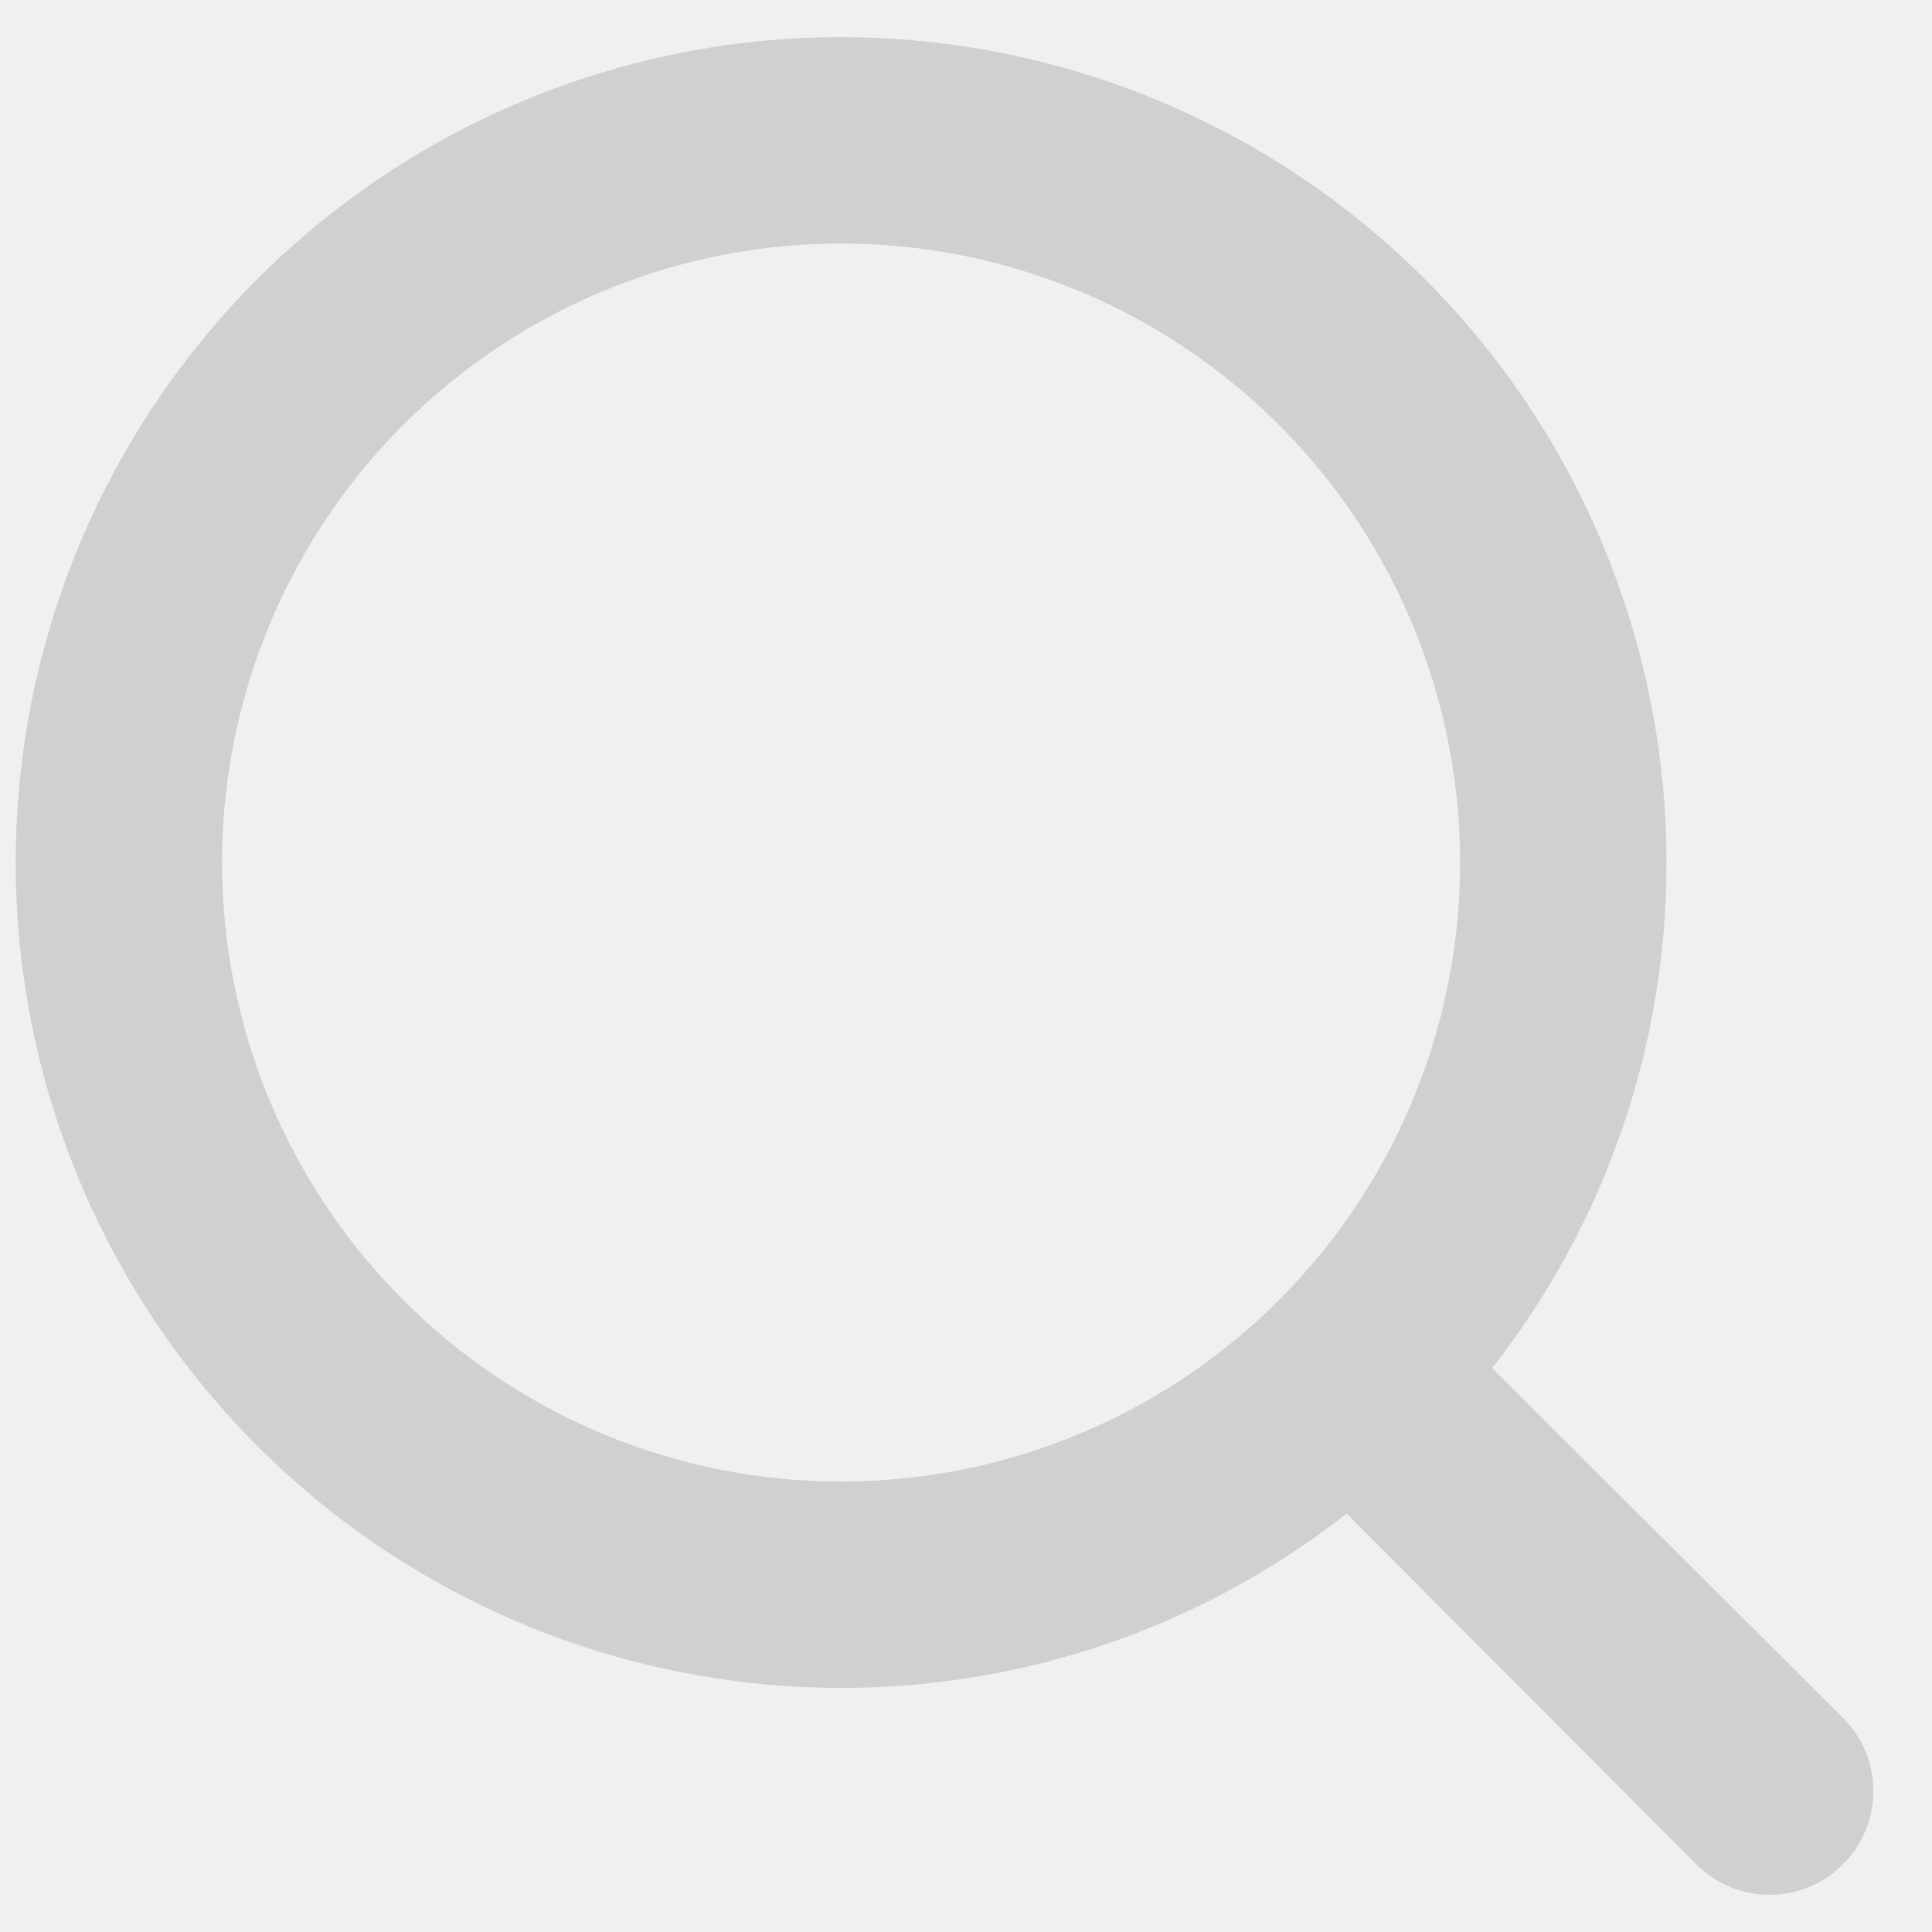
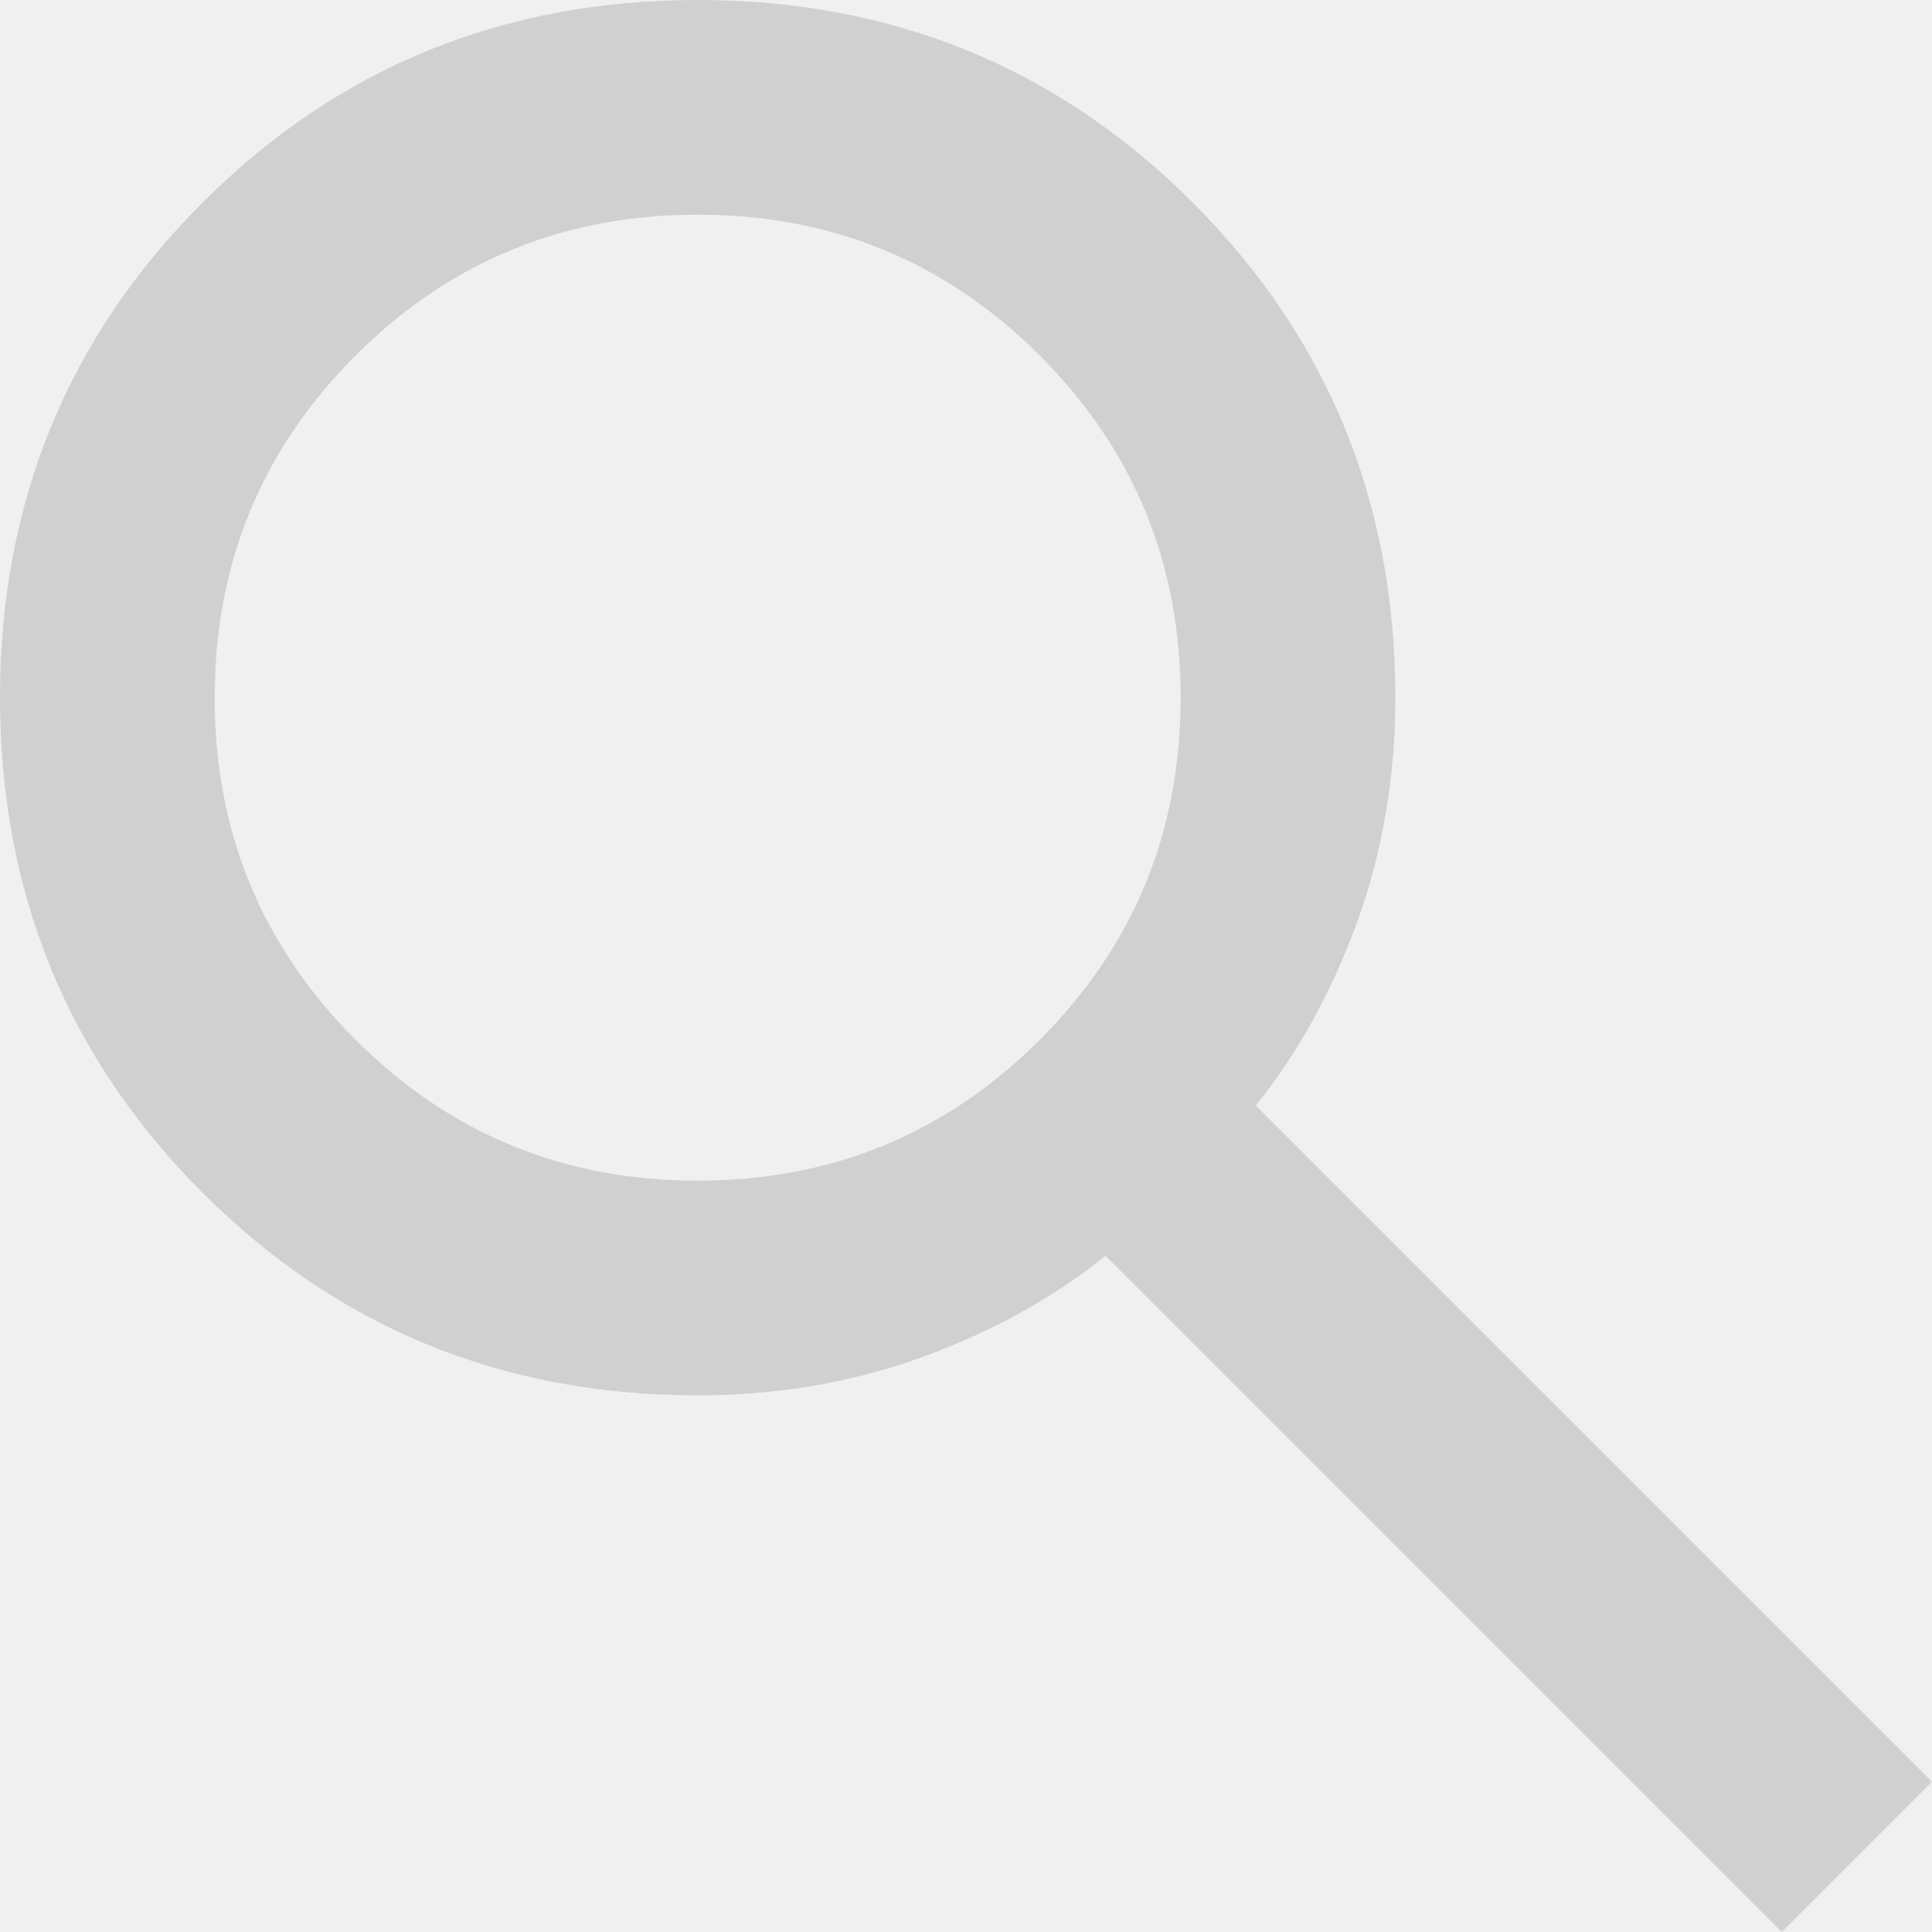
<svg xmlns="http://www.w3.org/2000/svg" width="26" height="26" viewBox="0 0 26 26" fill="none">
-   <path d="M24.801 23.118L20.08 18.411C21.603 16.471 22.43 14.074 22.427 11.607C22.427 9.411 21.775 7.263 20.555 5.437C19.334 3.61 17.599 2.186 15.57 1.346C13.54 0.505 11.307 0.285 9.152 0.713C6.997 1.142 5.018 2.2 3.465 3.753C1.911 5.307 0.853 7.286 0.425 9.441C-0.004 11.595 0.216 13.829 1.057 15.858C1.898 17.888 3.321 19.623 5.148 20.843C6.975 22.064 9.122 22.715 11.319 22.715C13.786 22.718 16.182 21.892 18.122 20.369L22.829 25.089C22.958 25.219 23.112 25.323 23.281 25.393C23.45 25.464 23.632 25.5 23.815 25.5C23.998 25.5 24.18 25.464 24.349 25.393C24.518 25.323 24.672 25.219 24.801 25.089C24.931 24.96 25.034 24.807 25.105 24.637C25.175 24.468 25.211 24.287 25.211 24.104C25.211 23.92 25.175 23.739 25.105 23.57C25.034 23.4 24.931 23.247 24.801 23.118ZM2.988 11.607C2.988 9.96 3.477 8.349 4.392 6.979C5.308 5.609 6.609 4.542 8.131 3.911C9.653 3.28 11.328 3.116 12.944 3.437C14.56 3.758 16.045 4.552 17.21 5.717C18.375 6.882 19.168 8.366 19.489 9.982C19.811 11.598 19.646 13.273 19.015 14.796C18.385 16.318 17.317 17.619 15.947 18.534C14.577 19.45 12.967 19.938 11.319 19.938C9.11 19.938 6.991 19.061 5.428 17.498C3.866 15.936 2.988 13.817 2.988 11.607Z" fill="#D0D0D0" />
+   <g clip-path="url(#clip0_3157_833)">
+     <path d="M23.978 26L14.878 16.9C14.156 17.478 13.325 17.935 12.386 18.272C11.447 18.609 10.448 18.778 9.389 18.778C6.765 18.778 4.544 17.869 2.726 16.051C0.909 14.234 0 12.013 0 9.389C0 6.765 0.909 4.544 2.726 2.726C4.544 0.909 6.765 0 9.389 0C12.013 0 14.234 0.909 16.051 2.726C17.869 4.544 18.778 6.765 18.778 9.389C18.778 10.448 18.609 11.447 18.272 12.386C17.935 13.325 17.478 14.156 16.9 14.878L26 23.978L23.978 26ZM9.389 15.889C11.194 15.889 12.729 15.257 13.993 13.993C15.257 12.729 15.889 11.194 15.889 9.389C15.889 7.583 15.257 6.049 13.993 4.785C12.729 3.521 11.194 2.889 9.389 2.889C7.583 2.889 6.049 3.521 4.785 4.785C3.521 6.049 2.889 7.583 2.889 9.389C2.889 11.194 3.521 12.729 4.785 13.993C6.049 15.257 7.583 15.889 9.389 15.889Z" fill="#D0D0D0" />
+   </g>
+   <defs>
+     <clipPath id="clip0_3157_833">
+       <rect width="26" height="26" fill="white" />
+     </clipPath>
+   </defs>
</svg>
